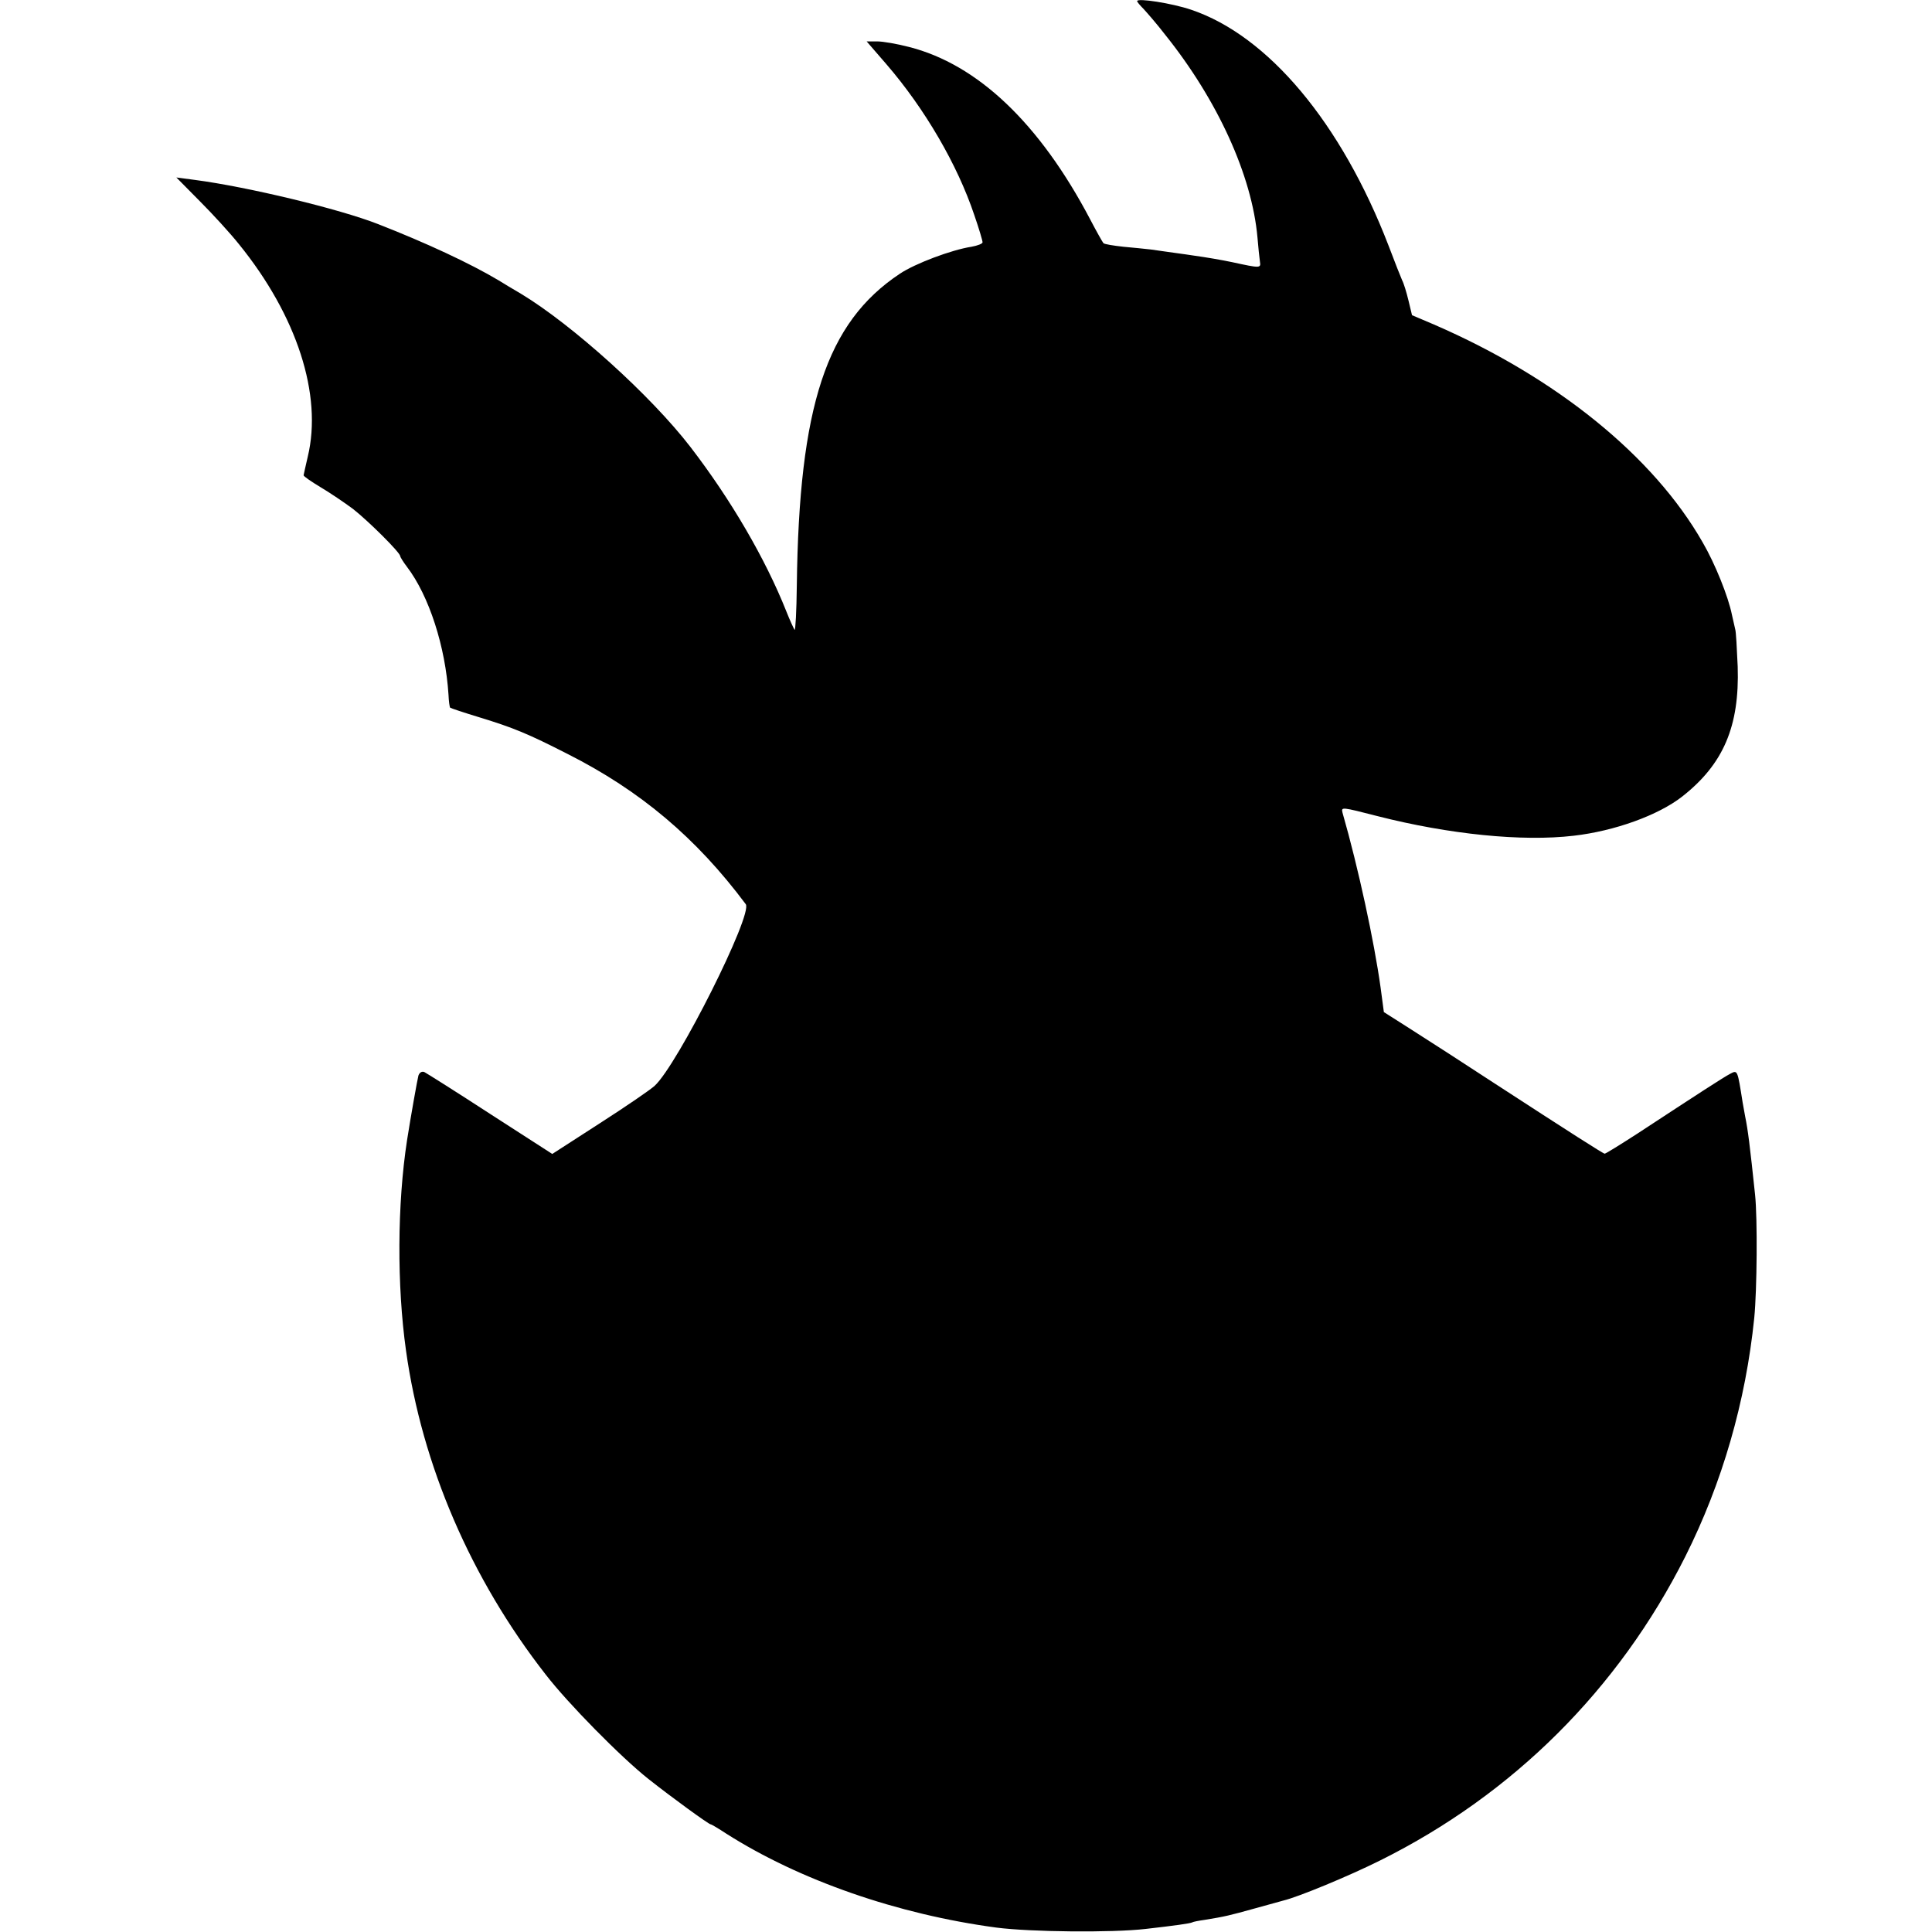
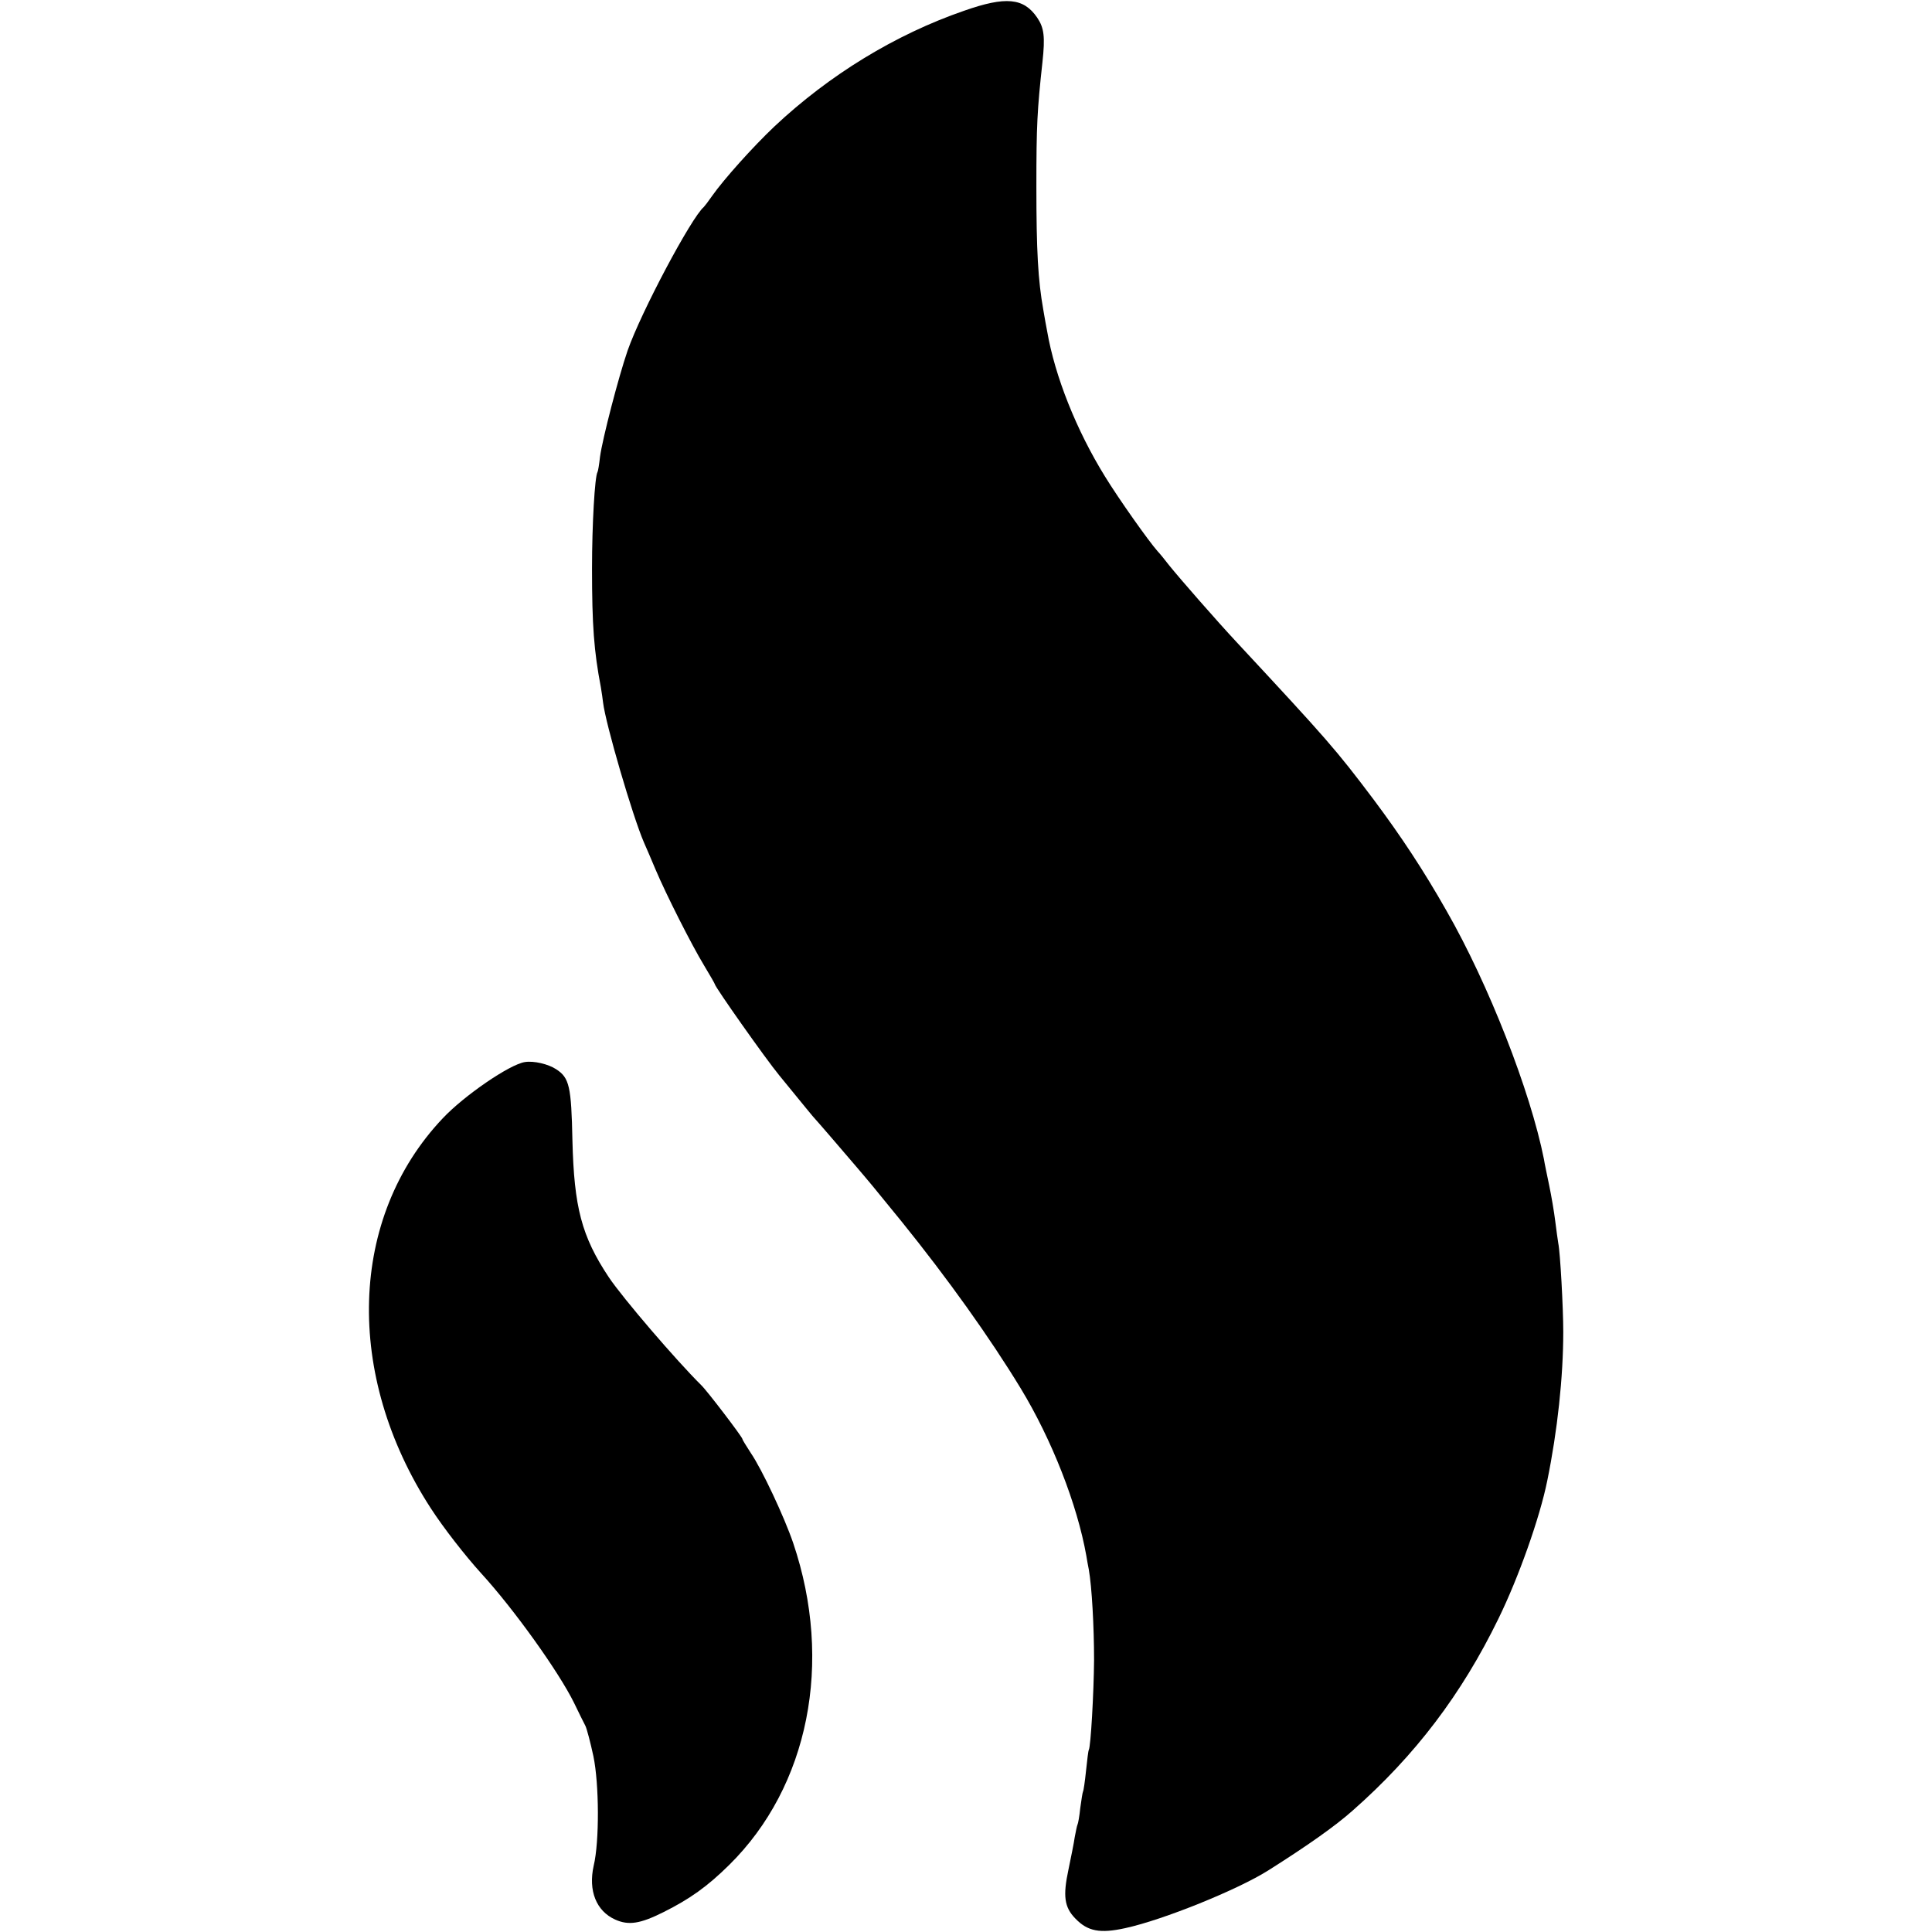
<svg xmlns="http://www.w3.org/2000/svg" version="1.0" width="700pt" height="700pt" viewBox="0 0 700 700" preserveAspectRatio="xMidYMid meet">
  <g transform="translate(0,700) scale(0.1,-0.1)" fill="#000000" stroke="none">
-     <path d="M4120 6996 c0 -3 10 -15 23 -28 12 -13 48 -54 78 -93 191 -238 315 -511 335 -735 3 -36 7 -75 9 -88 4 -24 1 -24 -100 -2 -38 8 -96 18 -140 24 -11 2 -42 6 -70 10 -27 4 -66 9 -85 12 -19 2 -64 7 -100 10 -36 4 -68 9 -72 13 -3 3 -25 42 -48 86 -183 348 -408 562 -657 625 -42 11 -94 20 -115 20 l-38 0 71 -82 c140 -162 258 -365 319 -547 17 -49 30 -93 30 -99 0 -5 -18 -12 -40 -16 -72 -11 -205 -61 -260 -98 -266 -177 -365 -479 -373 -1130 -1 -92 -5 -164 -8 -160 -3 4 -17 34 -30 67 -76 191 -201 405 -347 595 -143 186 -429 444 -615 556 -27 16 -63 37 -80 48 -104 62 -263 136 -437 204 -140 55 -473 135 -663 160 l-68 9 85 -86 c47 -47 111 -117 142 -156 210 -259 303 -546 249 -770 -8 -33 -14 -63 -15 -67 0 -4 28 -23 61 -43 34 -20 87 -56 118 -79 56 -44 171 -158 171 -171 0 -3 11 -21 24 -38 81 -106 140 -291 151 -464 1 -24 4 -45 6 -47 2 -2 50 -18 106 -35 124 -38 175 -59 320 -133 263 -133 465 -303 645 -544 27 -36 -247 -582 -330 -658 -15 -14 -104 -75 -199 -136 l-172 -111 -225 145 c-123 80 -231 148 -239 152 -9 3 -17 -2 -21 -13 -4 -15 -28 -150 -41 -233 -36 -233 -37 -528 -4 -763 58 -416 235 -827 506 -1174 80 -104 274 -301 373 -379 82 -65 218 -164 225 -164 3 0 28 -15 57 -34 266 -169 620 -292 978 -340 123 -16 418 -19 540 -5 106 12 163 20 170 24 3 2 23 6 45 9 74 12 90 16 180 41 50 14 97 27 105 29 54 13 236 88 352 146 480 239 862 619 1104 1100 134 267 219 561 250 865 10 101 12 360 3 446 -19 180 -26 236 -36 284 -3 17 -7 39 -9 50 -19 120 -18 119 -46 104 -23 -12 -111 -69 -335 -216 -62 -40 -115 -73 -119 -73 -5 0 -121 74 -404 258 -153 100 -177 115 -311 201 l-85 54 -12 90 c-23 165 -80 431 -138 633 -5 21 -2 20 127 -13 259 -66 524 -93 711 -71 148 17 306 74 393 142 149 117 208 254 201 471 -3 66 -6 127 -9 135 -2 8 -7 32 -12 53 -13 65 -61 185 -106 262 -178 312 -530 597 -973 789 l-80 34 -13 54 c-7 29 -17 62 -23 73 -5 11 -27 67 -49 125 -171 444 -436 761 -716 855 -68 23 -195 43 -195 31z" />
+     <path d="M3493 6961 c-249 -86 -488 -232 -688 -420 -77 -73 -182 -190 -225 -251 -13 -19 -27 -37 -30 -40 -45 -38 -227 -380 -276 -520 -33 -96 -91 -319 -100 -385 -3 -27 -7 -52 -9 -55 -10 -16 -20 -190 -20 -350 0 -206 7 -299 32 -430 3 -19 7 -44 8 -55 9 -77 107 -412 148 -507 8 -18 27 -62 42 -98 39 -92 130 -272 176 -348 21 -35 39 -66 39 -68 0 -9 183 -269 234 -331 91 -111 122 -150 131 -159 5 -6 33 -37 60 -69 28 -32 68 -80 90 -105 46 -54 53 -62 161 -195 168 -208 320 -421 432 -605 113 -186 205 -421 238 -607 2 -13 6 -35 9 -50 11 -62 19 -206 19 -328 -1 -120 -12 -313 -19 -325 -2 -3 -6 -37 -10 -75 -4 -39 -9 -73 -11 -76 -2 -4 -6 -31 -10 -60 -3 -30 -8 -57 -10 -60 -2 -4 -6 -24 -10 -45 -3 -22 -14 -75 -23 -119 -20 -94 -15 -135 25 -176 45 -47 90 -55 181 -35 138 30 407 139 518 209 144 91 243 161 306 217 227 200 395 422 528 695 73 149 150 366 177 500 37 181 58 376 58 540 0 86 -11 287 -18 320 -2 12 -7 48 -11 80 -4 33 -14 92 -22 130 -8 39 -17 81 -19 95 -49 246 -200 633 -353 900 -84 148 -164 269 -264 403 -138 183 -166 215 -498 572 -69 74 -203 227 -244 278 -16 21 -35 44 -41 50 -32 36 -141 190 -190 270 -104 168 -182 364 -210 527 -3 14 -9 49 -14 78 -19 107 -25 212 -25 447 0 221 3 276 22 450 10 92 6 124 -19 161 -49 72 -114 78 -265 25z" />
+     <path d="M1902 3152 c-55 -8 -221 -122 -298 -204 -340 -359 -357 -929 -43 -1413 46 -71 124 -171 182 -235 119 -130 282 -358 337 -470 17 -36 36 -73 41 -83 5 -10 18 -59 29 -110 21 -101 22 -310 1 -397 -20 -90 9 -164 78 -195 49 -22 91 -15 175 27 96 48 159 93 238 171 288 284 378 734 232 1166 -32 94 -113 267 -154 327 -16 25 -30 47 -30 50 0 7 -128 175 -149 195 -90 89 -284 315 -335 391 -99 149 -126 254 -132 496 -4 196 -11 227 -59 258 -29 19 -81 31 -113 26z" />
  </g>
</svg>
